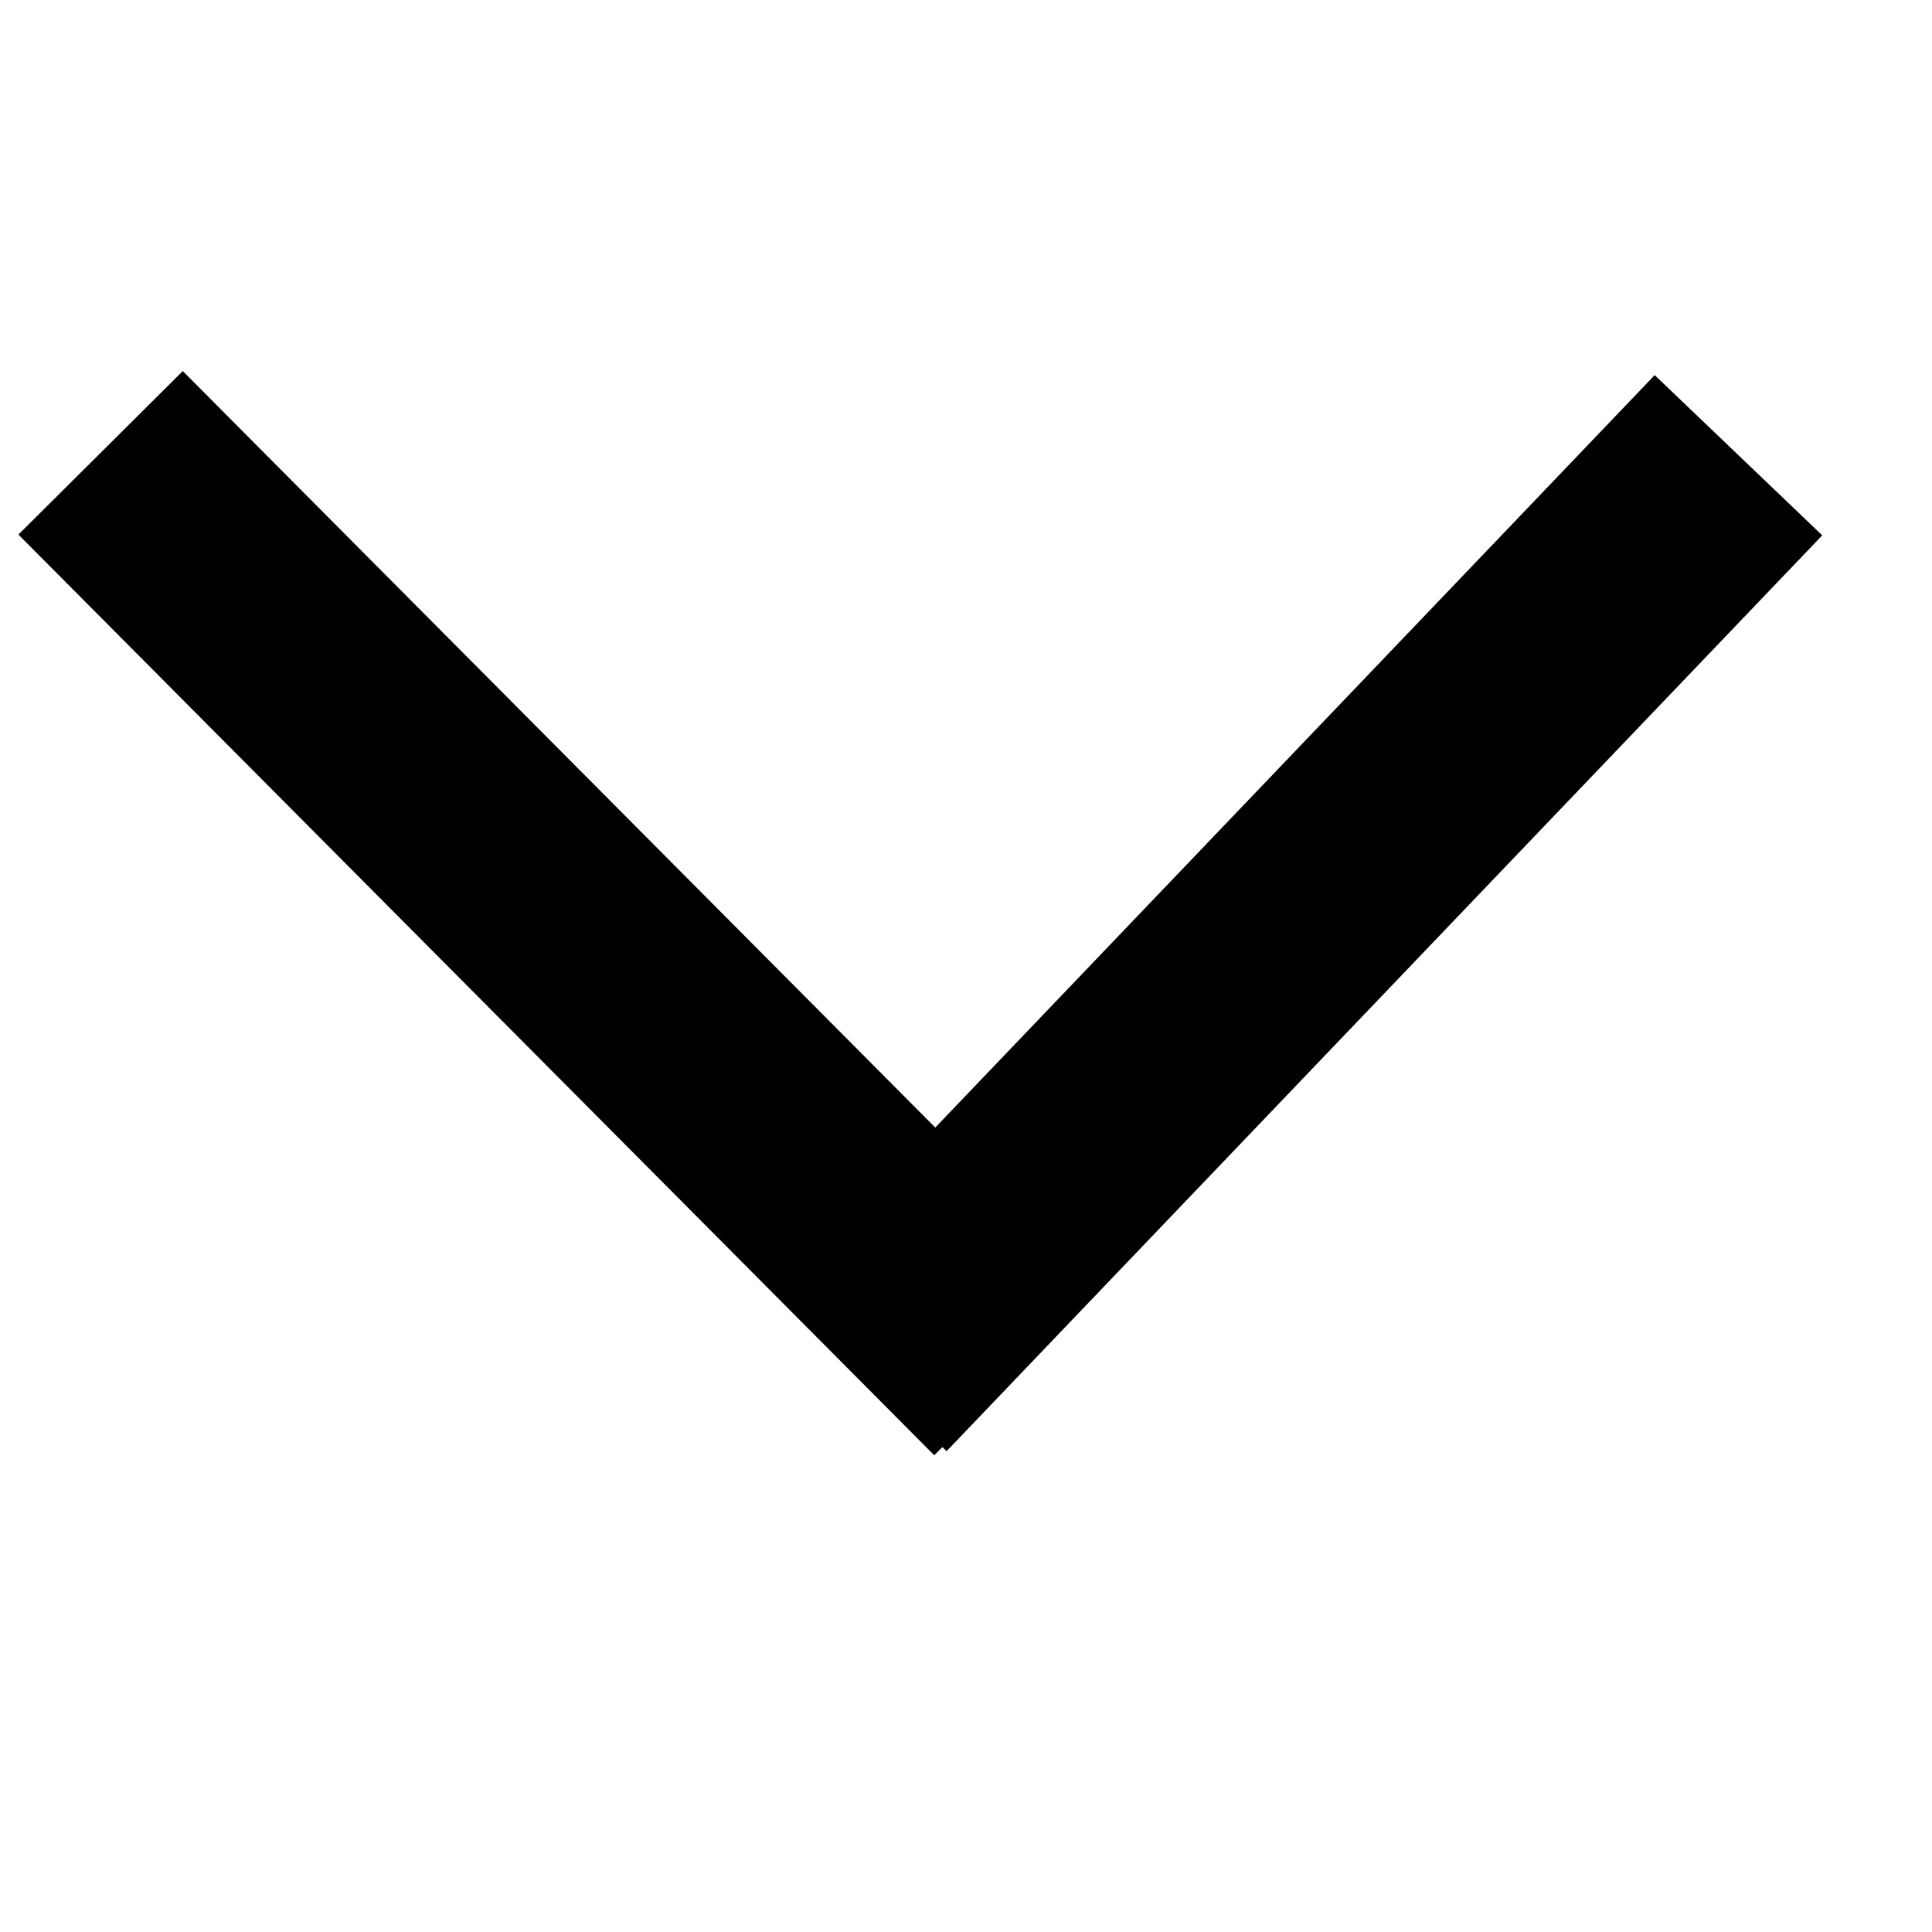
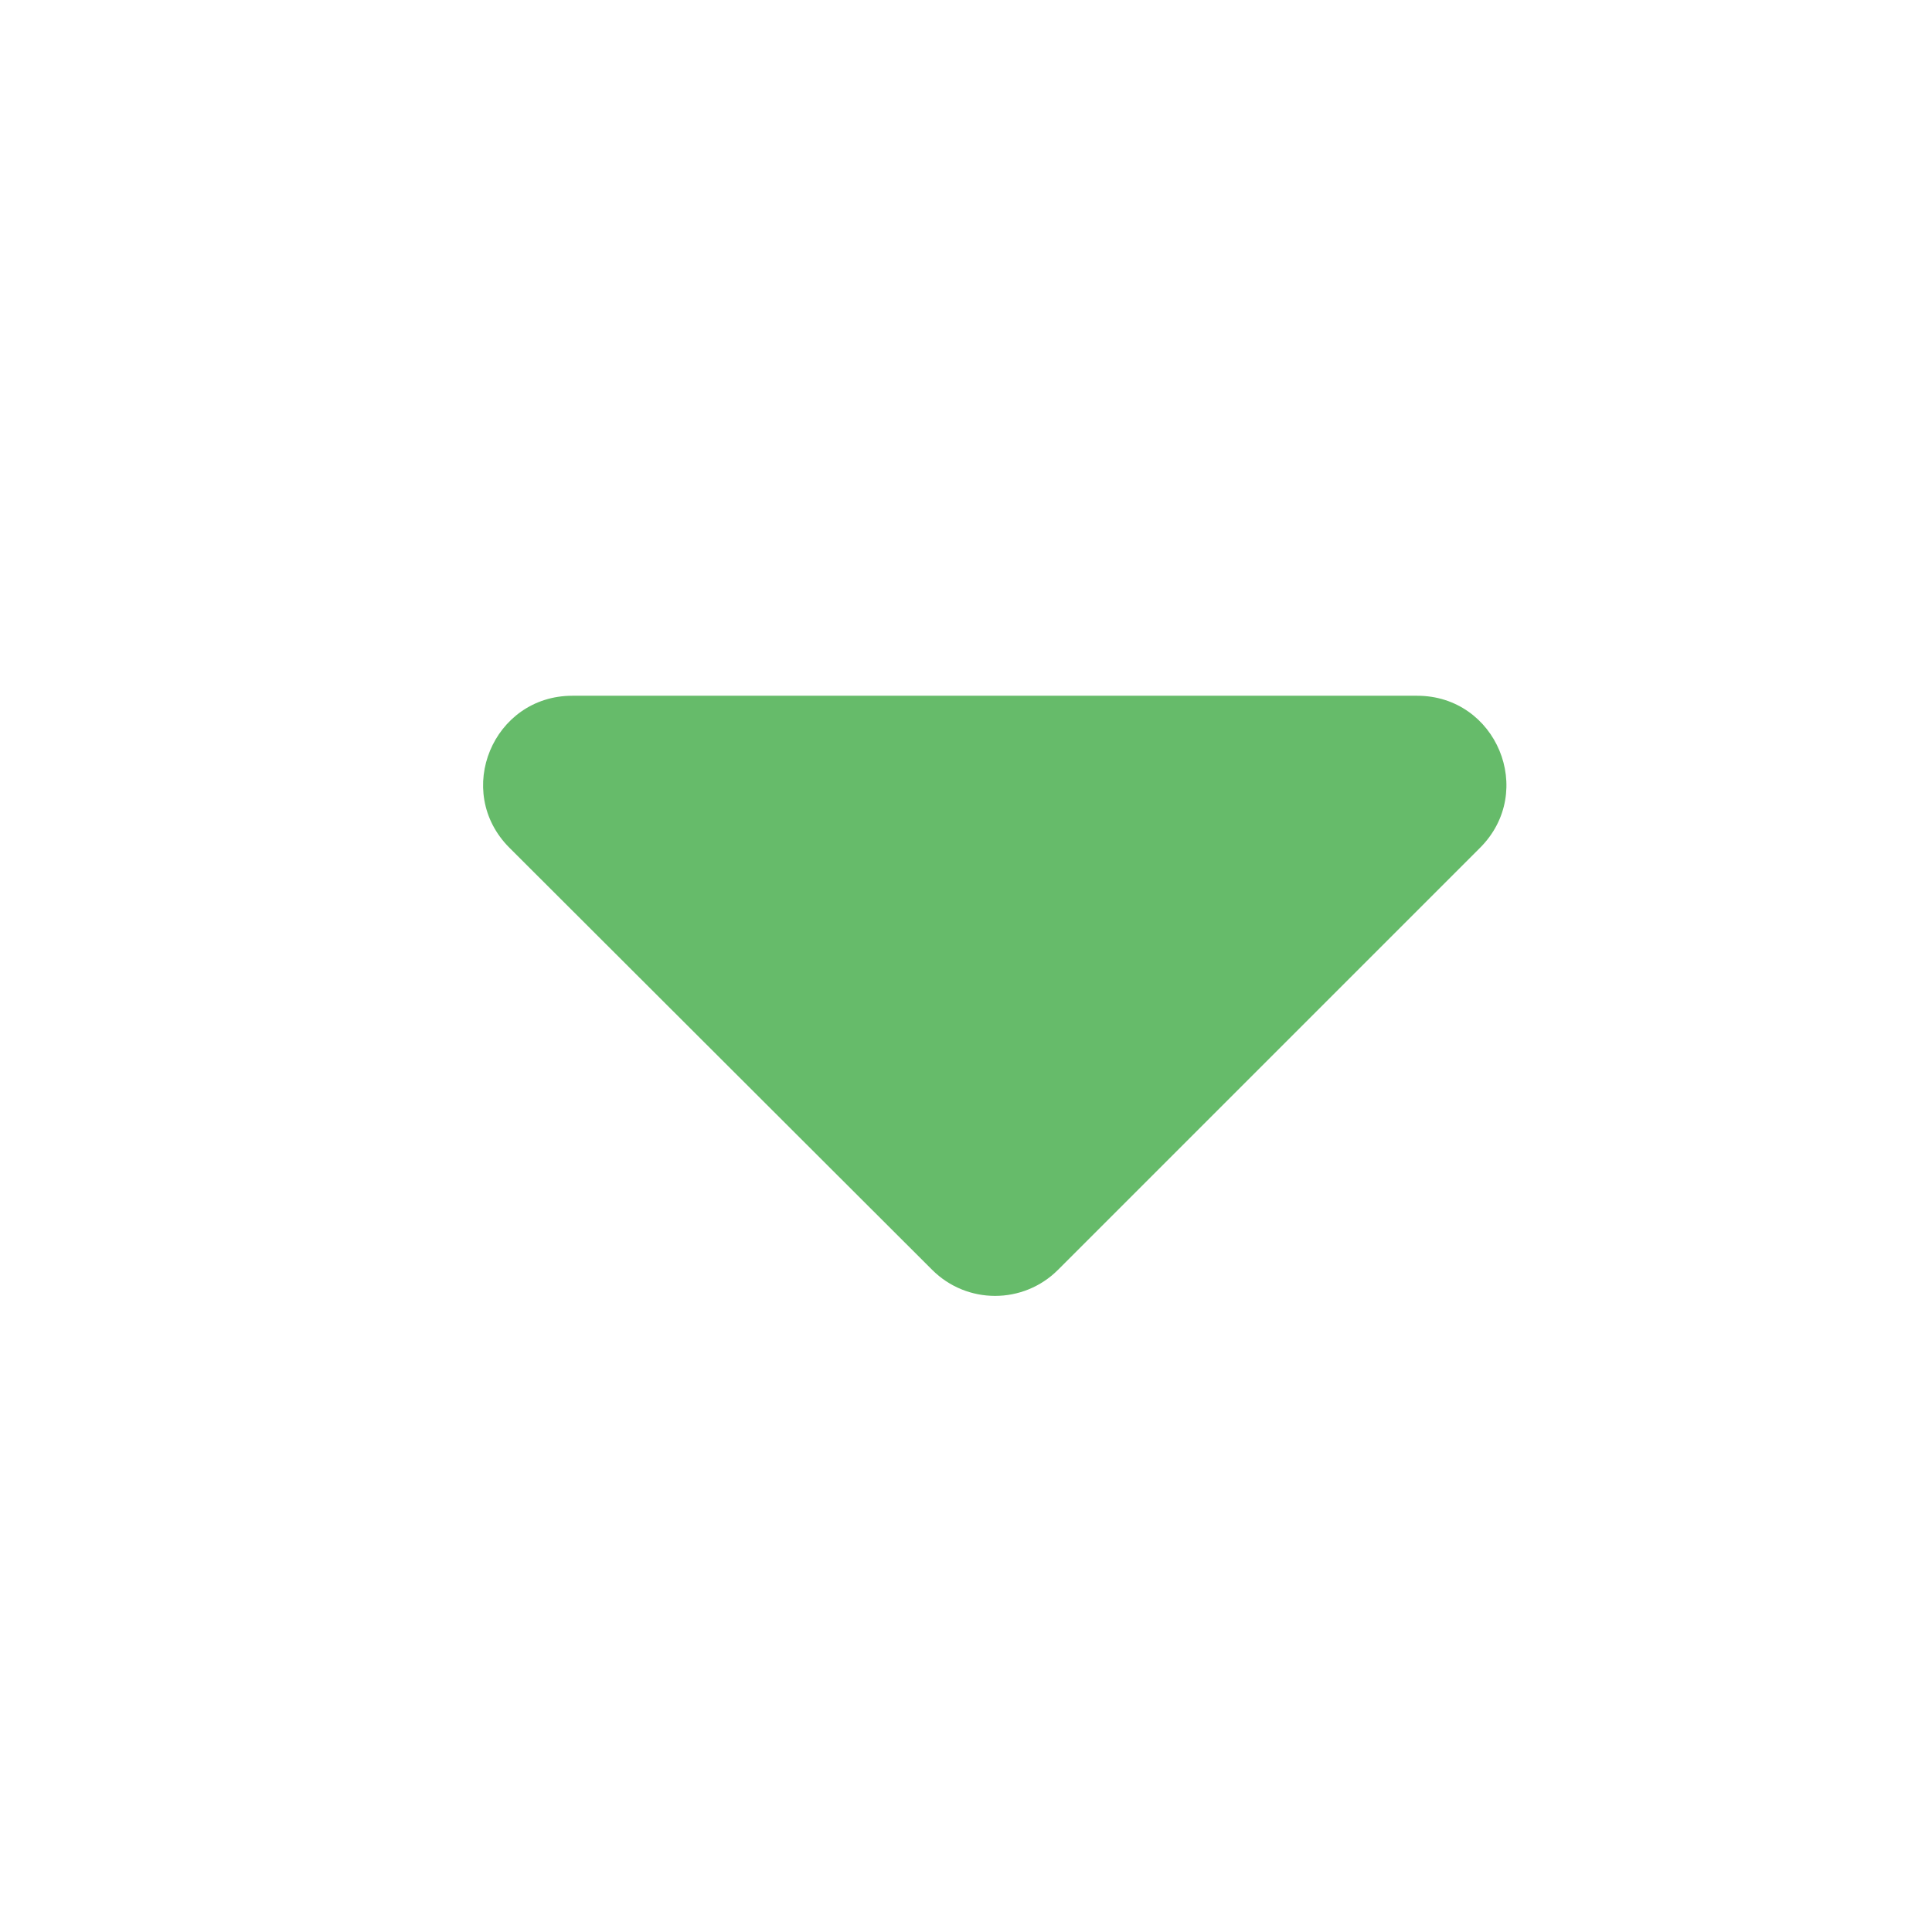
- <svg xmlns="http://www.w3.org/2000/svg" version="1.1" viewBox="0.0 0.0 100.0 100.0" fill="none" stroke="none" stroke-linecap="square" stroke-miterlimit="10">
-   <clipPath id="p.0">
-     <path d="m0 0l100.0 0l0 100.0l-100.0 0l0 -100.0z" clip-rule="nonzero" />
-   </clipPath>
-   <g clip-path="url(#p.0)">
-     <path fill="#000000" fill-opacity="0.0" d="m0 0l100.0 0l0 100.0l-100.0 0z" fill-rule="evenodd" />
-     <path fill="#000000" fill-opacity="0.0" d="m5.207 23.438l47.402 47.654" fill-rule="evenodd" />
-     <path stroke="#000000" stroke-width="12.0" stroke-linejoin="round" stroke-linecap="butt" d="m5.207 23.438l47.402 47.654" fill-rule="evenodd" />
-     <path fill="#000000" fill-opacity="0.0" d="m44.66 70.965l45.323 -47.402" fill-rule="evenodd" />
-     <path stroke="#000000" stroke-width="12.0" stroke-linejoin="round" stroke-linecap="butt" d="m44.66 70.965l45.323 -47.402" fill-rule="evenodd" />
-   </g>
+ <svg xmlns="http://www.w3.org/2000/svg" version="1.1" id="Capa_1" x="0px" y="0px" viewBox="0 0 294.8 294.8" style="enable-background:new 0 0 294.8 294.8;" xml:space="preserve">
+   <defs id="defs9" />
+   <style type="text/css" id="style2">
+ 	.st0{fill:#66BB6A;}
+ </style>
+   <path class="st0" d="m 225.838,129.363 -64.4,64.4 c -5.3,5.3 -13.9,5.3 -19.2,0 l -64.5,-64.4 c -8.6,-8.6 -2.5,-23.2 9.6,-23.2 l 128.9,0 c 12.1,0 18.2,14.6 9.6,23.2 z" id="path4" style="fill:#66bb6a" />
</svg>
